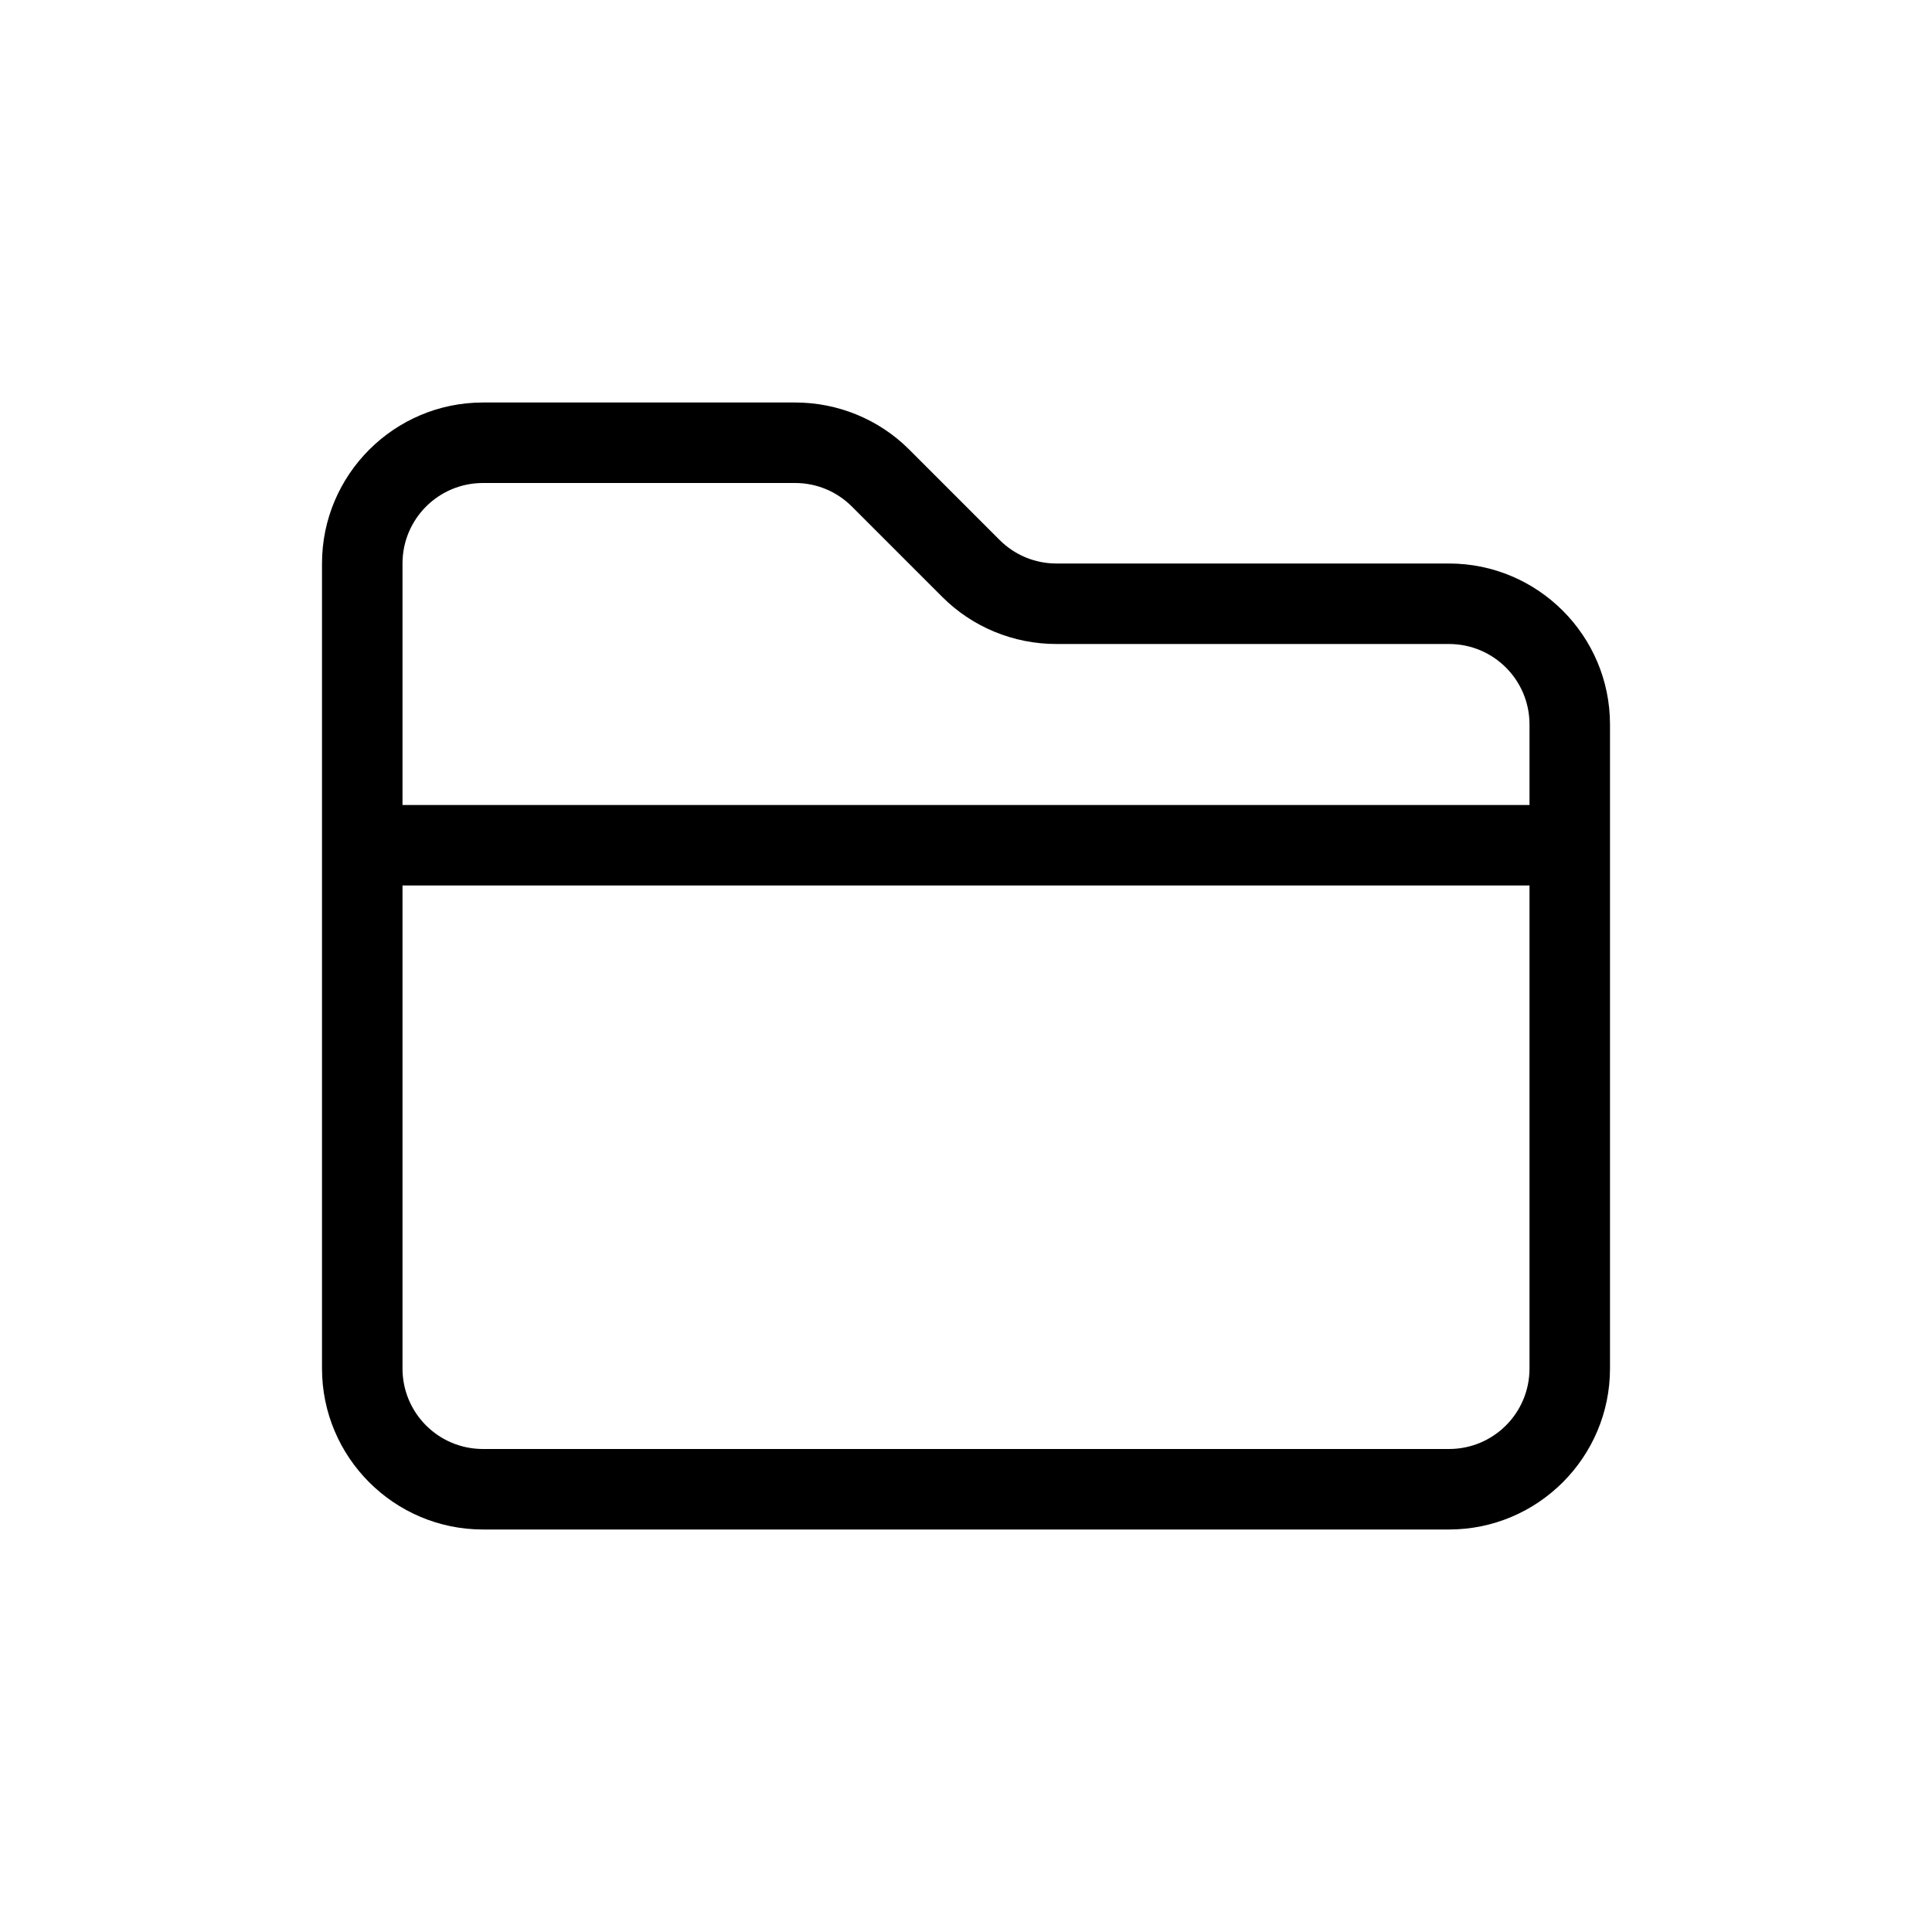
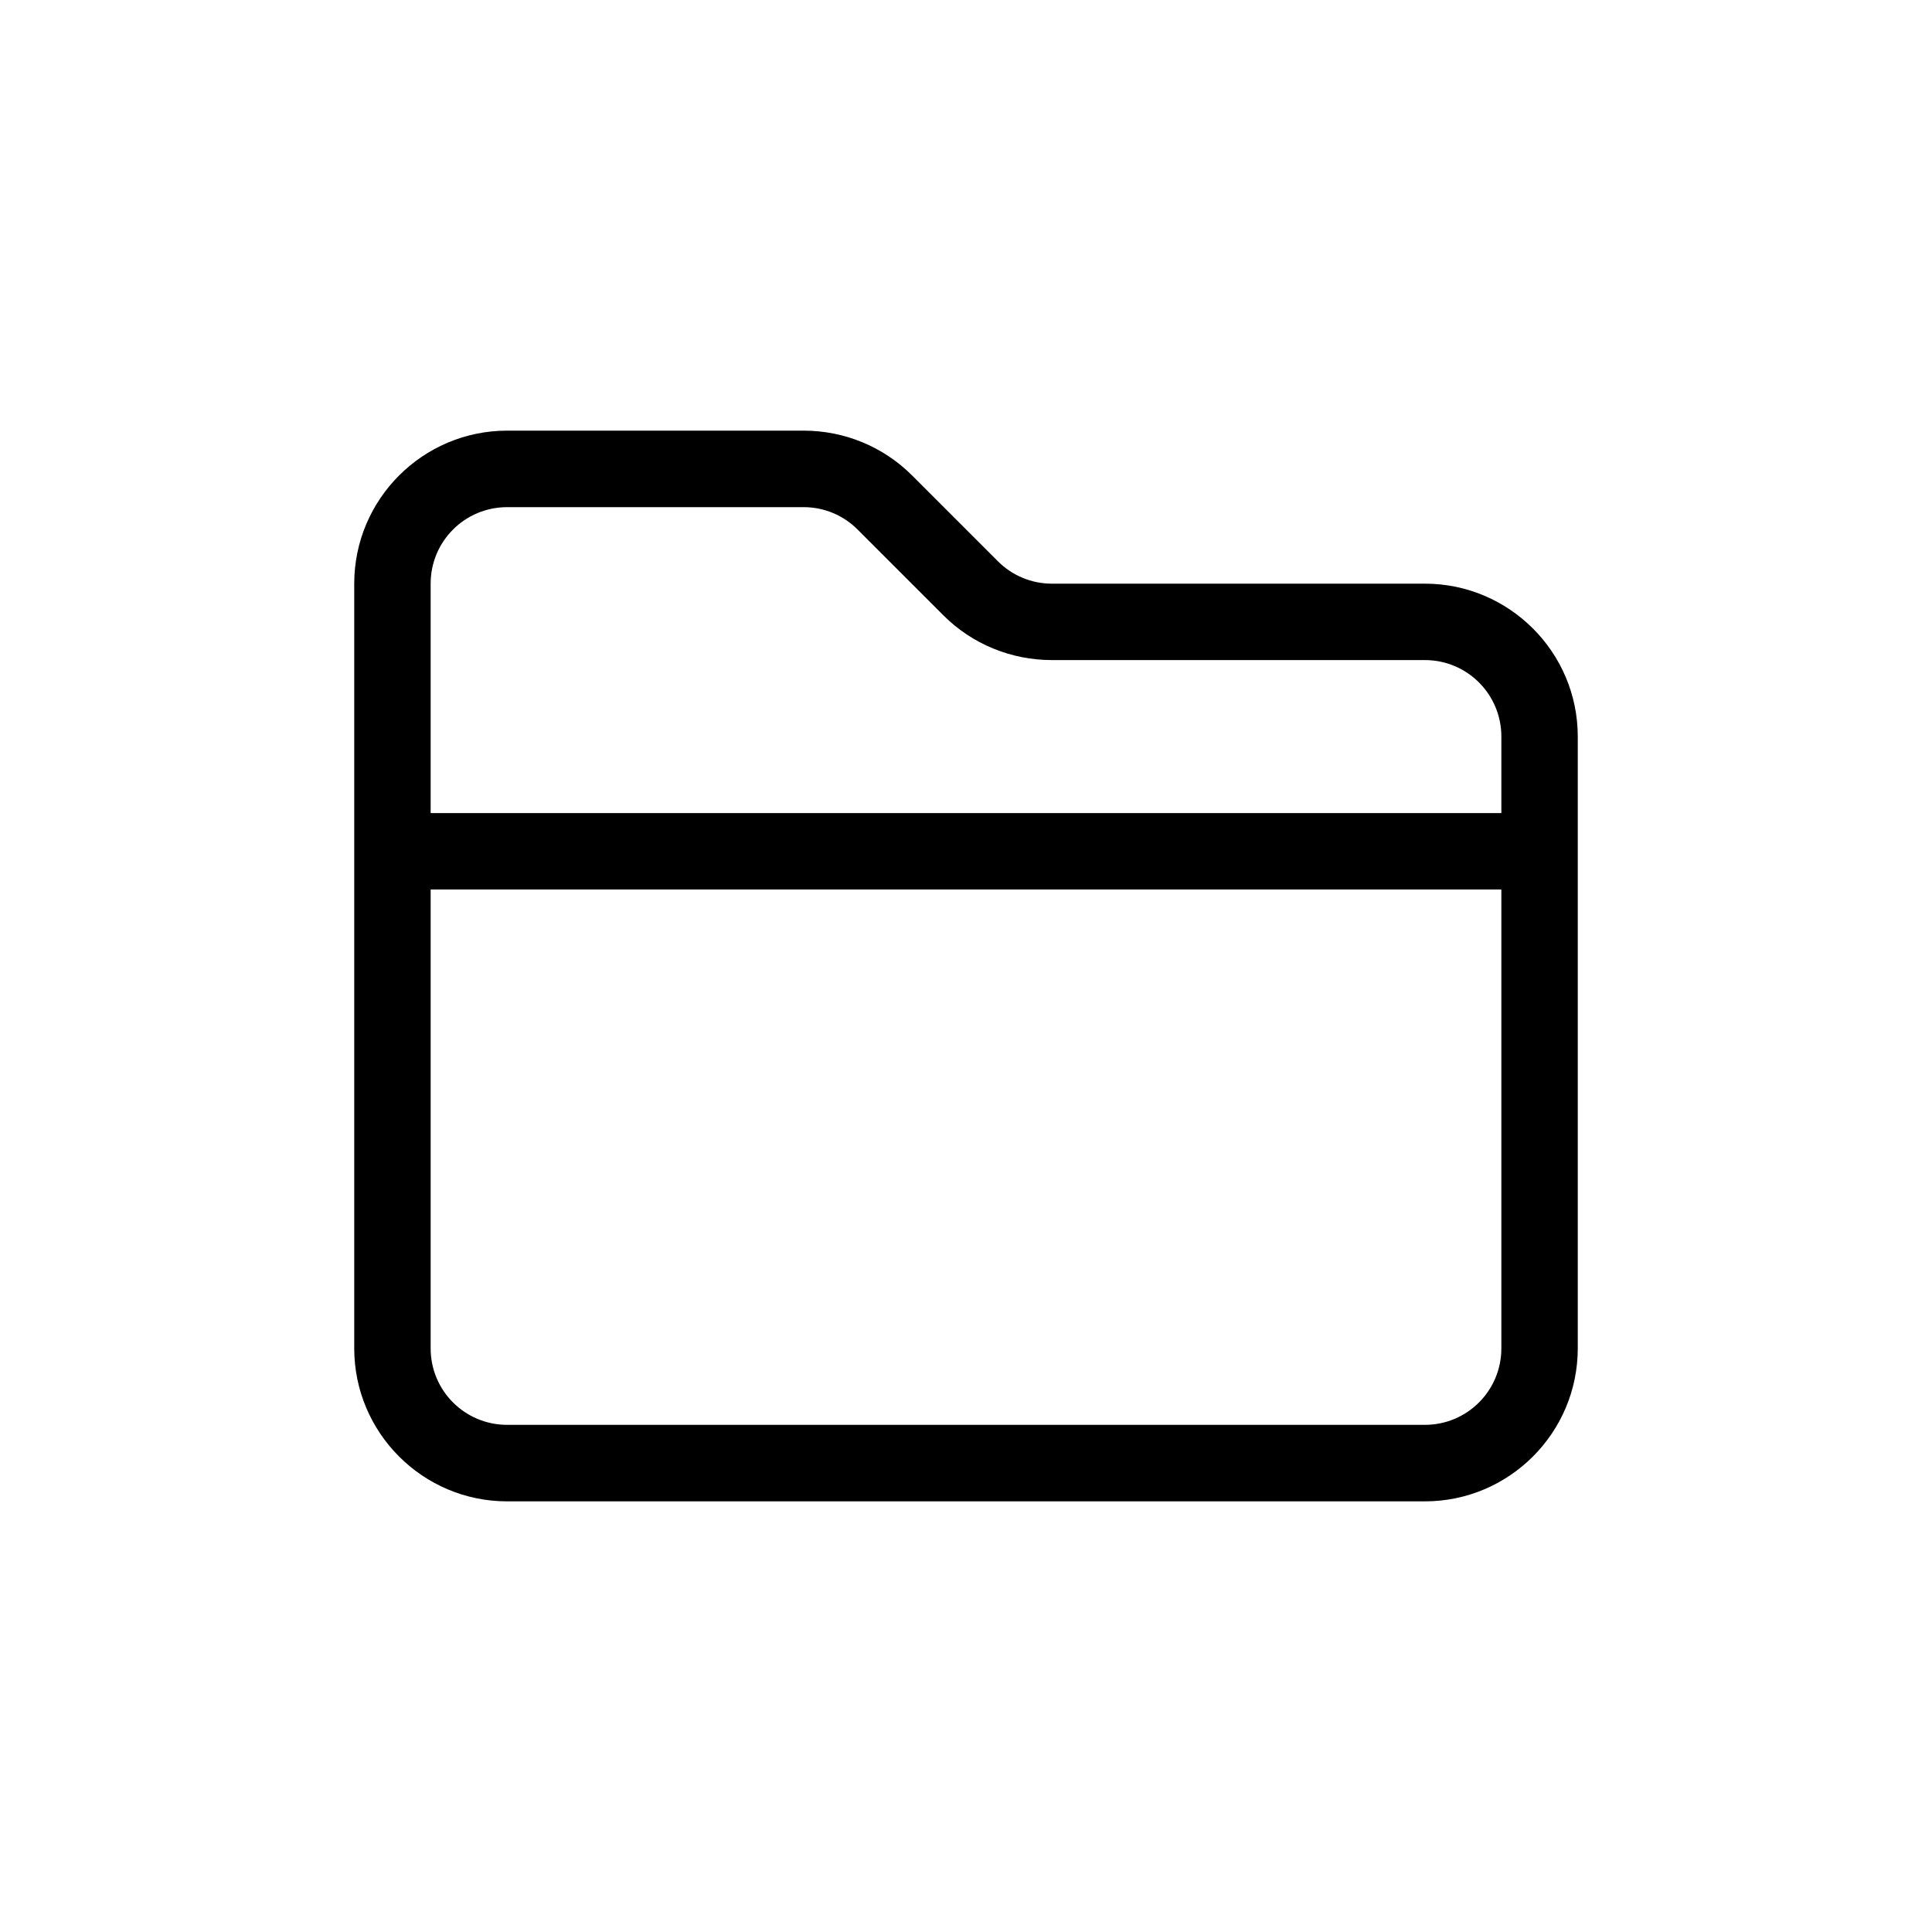
- <svg xmlns="http://www.w3.org/2000/svg" viewBox="0 0 24 24">
-   <path d="M5 7C5 6.447 5.447 6 6 6H9.878C10.144 6 10.397 6.106 10.584 6.294L11.706 7.416C12.081 7.791 12.591 8 13.122 8H18C18.553 8 19 8.447 19 9V10H5V7ZM5 11H19V17C19 17.553 18.553 18 18 18H6C5.447 18 5 17.553 5 17V11ZM6 5C4.897 5 4 5.897 4 7V17C4 18.103 4.897 19 6 19H18C19.103 19 20 18.103 20 17V9C20 7.897 19.103 7 18 7H13.122C12.856 7 12.603 6.894 12.416 6.706L11.294 5.584C10.919 5.209 10.409 5 9.878 5H6Z" fill="currentColor" />
+ <svg xmlns="http://www.w3.org/2000/svg" width="20" height="20" viewBox="0 0 20 20" fill="none">
+   <path d="M4.458 6.042C4.458 5.604 4.812 5.25 5.25 5.25H8.32C8.531 5.25 8.731 5.334 8.879 5.483L9.767 6.371C10.064 6.668 10.468 6.833 10.888 6.833H14.75C15.188 6.833 15.542 7.187 15.542 7.625V8.417H4.458V6.042ZM4.458 9.208H15.542V13.958C15.542 14.396 15.188 14.75 14.75 14.75H5.25C4.812 14.75 4.458 14.396 4.458 13.958V9.208ZM5.25 4.458C4.377 4.458 3.667 5.168 3.667 6.042V13.958C3.667 14.832 4.377 15.542 5.25 15.542H14.75C15.623 15.542 16.333 14.832 16.333 13.958V7.625C16.333 6.752 15.623 6.042 14.75 6.042H10.888C10.678 6.042 10.477 5.958 10.329 5.809L9.441 4.921C9.144 4.624 8.741 4.458 8.32 4.458H5.25Z" fill="black" />
</svg>
